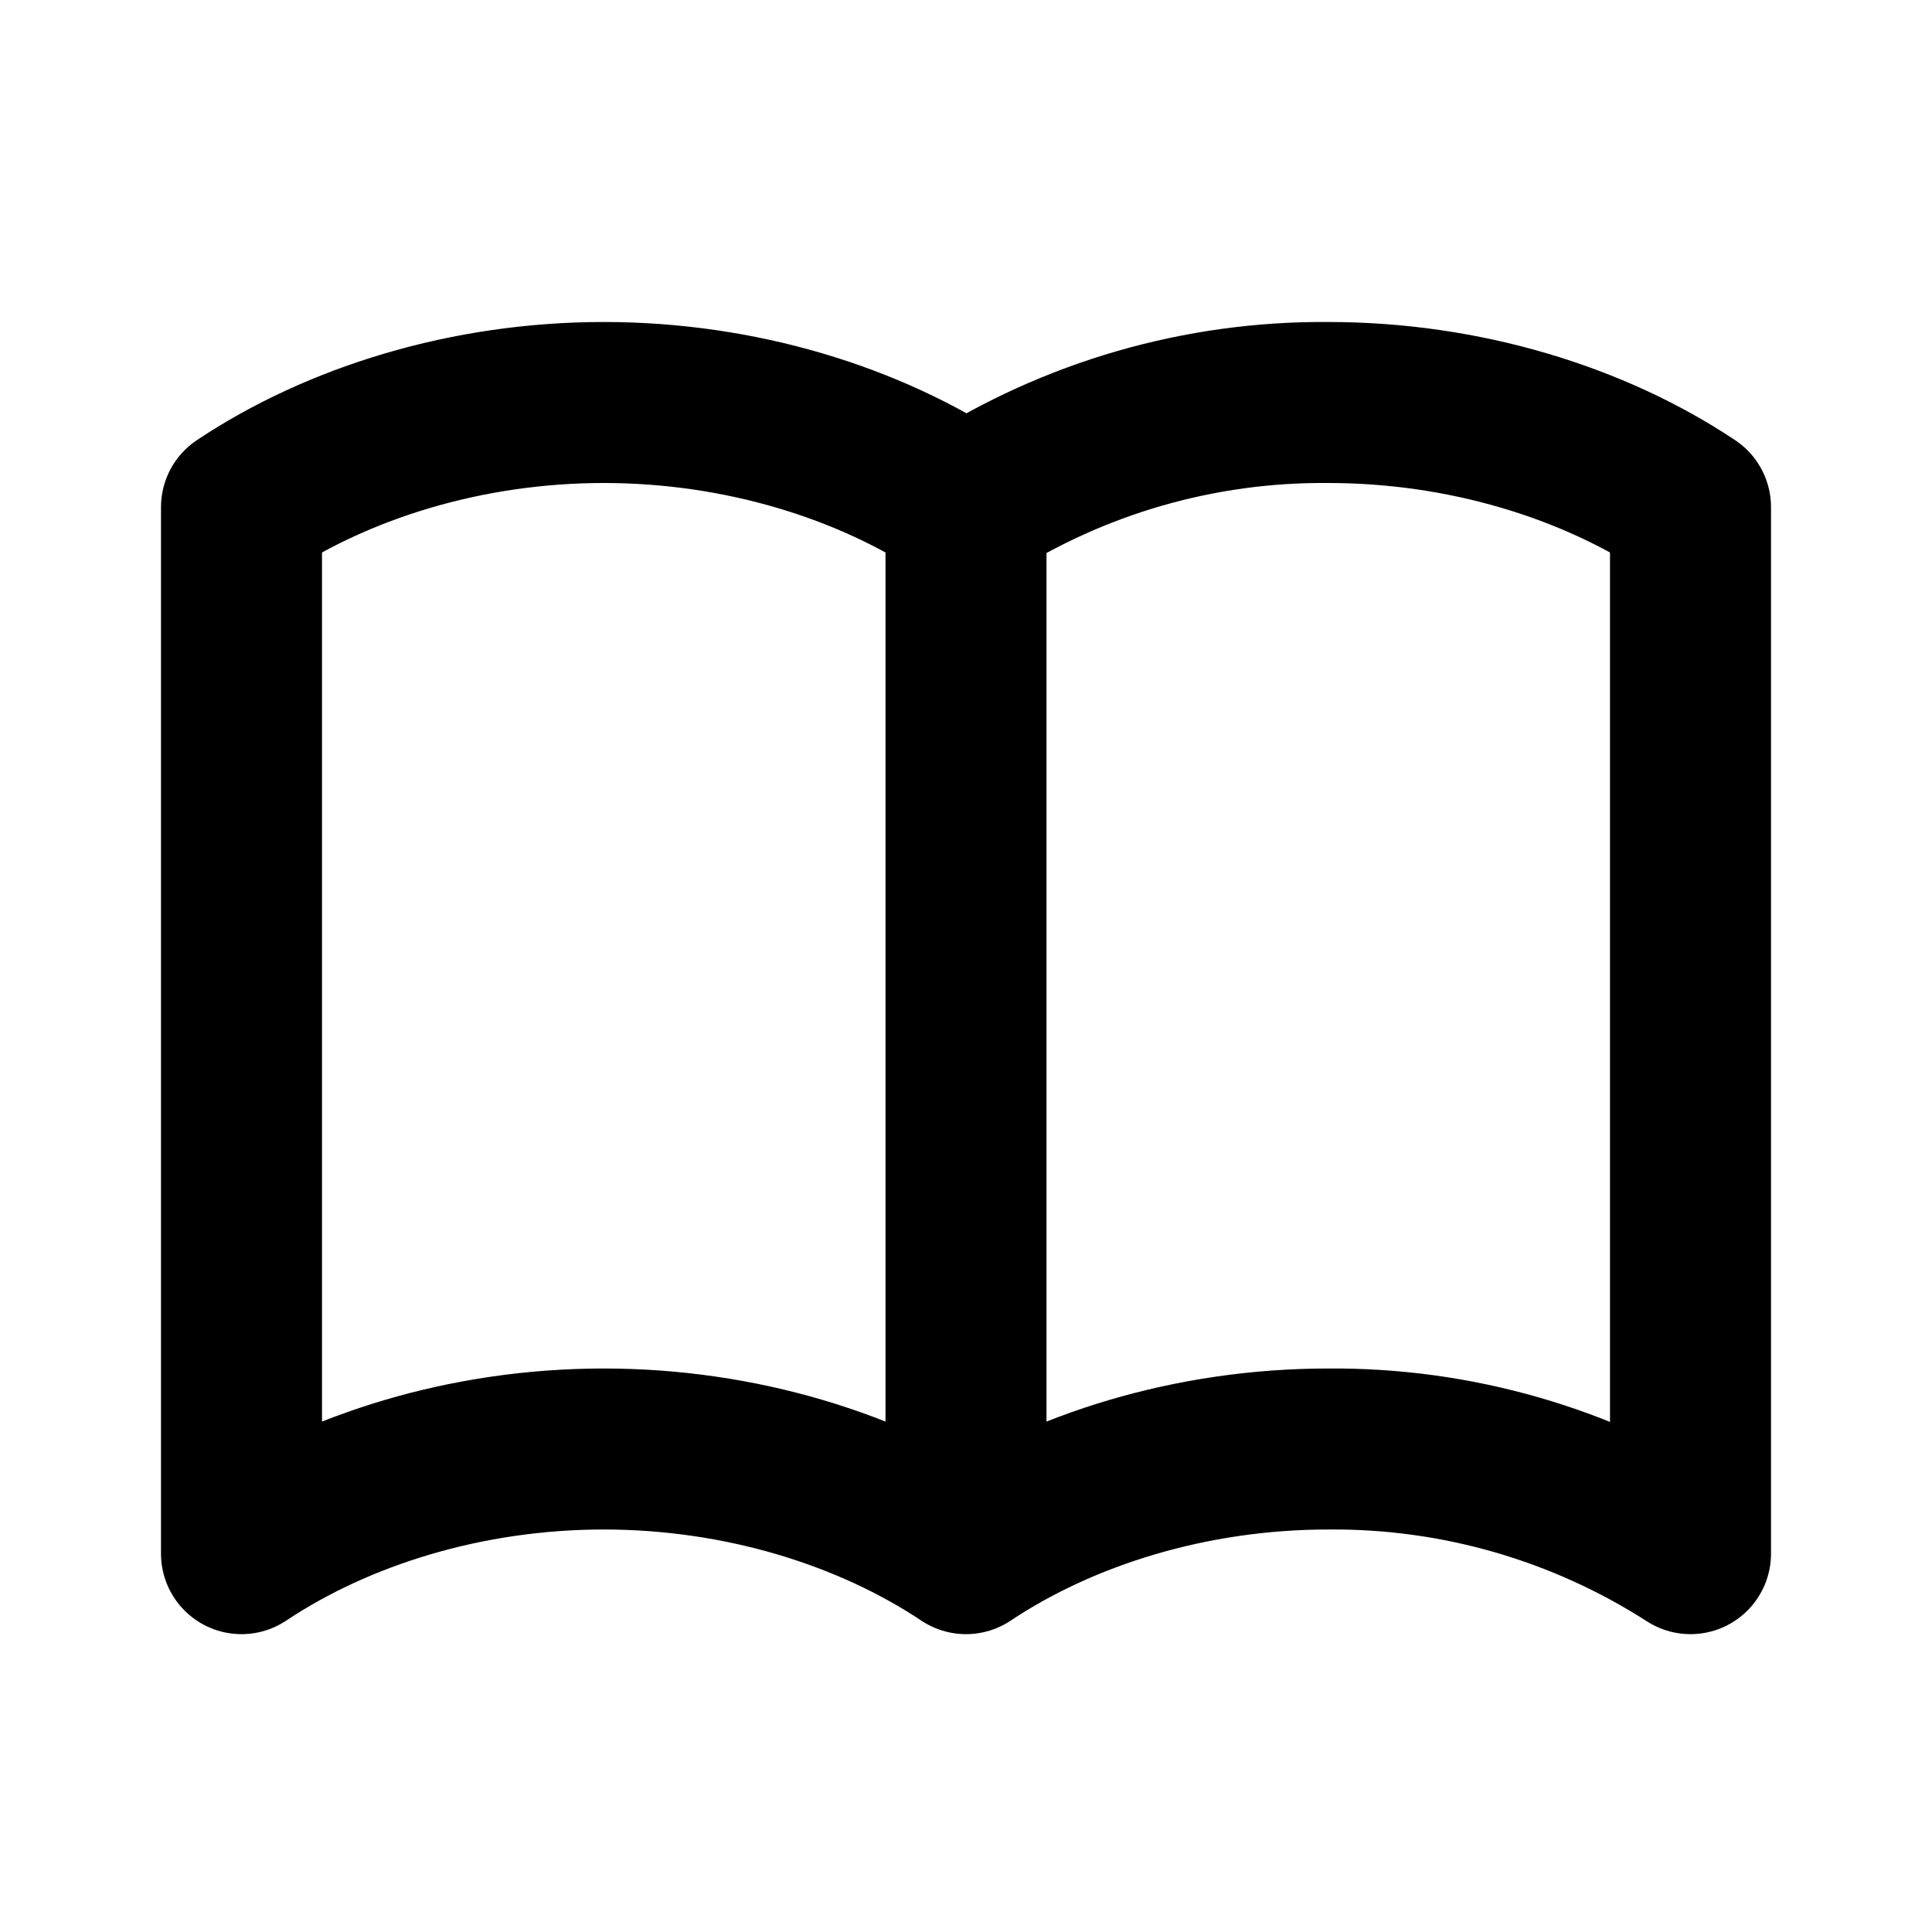
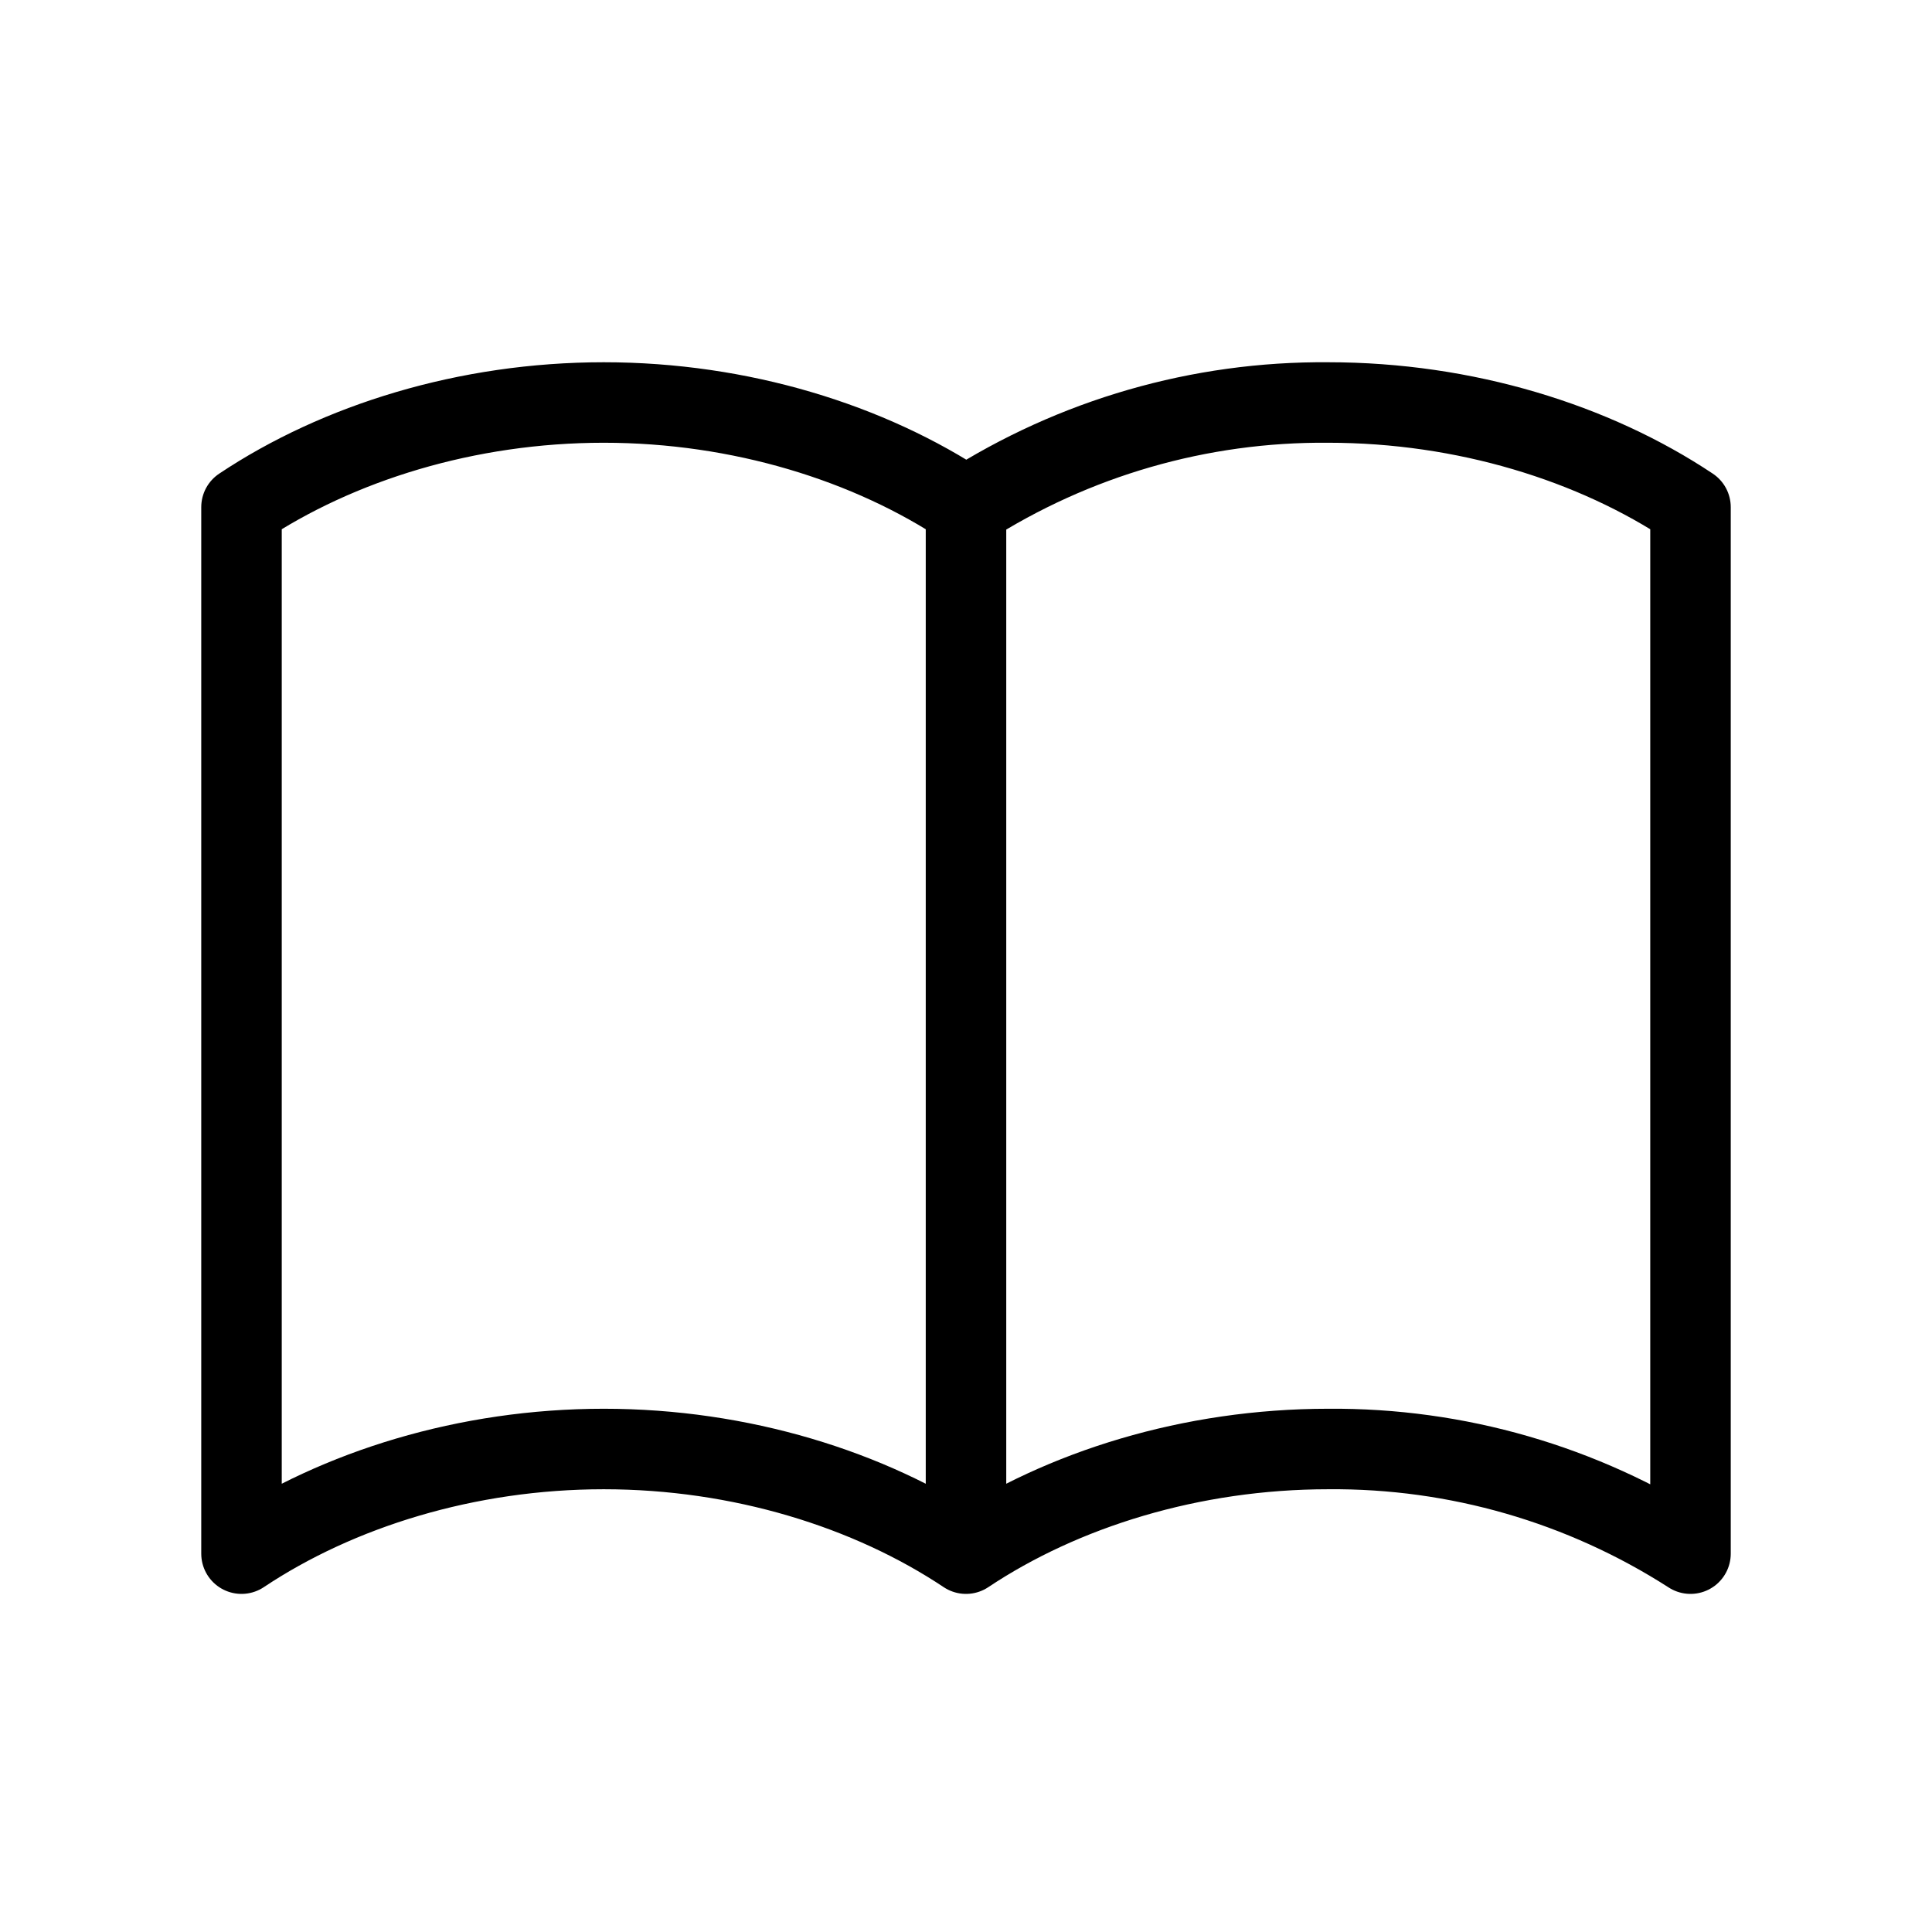
- <svg xmlns="http://www.w3.org/2000/svg" fill="none" stroke="currentColor" stroke-width="2" viewBox="0 0 24 24">
+ <svg xmlns="http://www.w3.org/2000/svg" fill="none" stroke="currentColor" stroke-width="1" viewBox="0 0 24 24">
  <path stroke-linecap="round" stroke-linejoin="round" d="M12 6.3v13m0-13C10.8 5.5 9.2 5 7.5 5S4.2 5.5 3 6.3v13c1.2-.8 2.8-1.3 4.5-1.3s3.3.5 4.5 1.3m0-13A8.2 8.2 0 0 1 16.5 5c1.7 0 3.3.5 4.5 1.3v13a8.2 8.2 0 0 0-4.5-1.3c-1.7 0-3.3.5-4.5 1.3" />
</svg>
